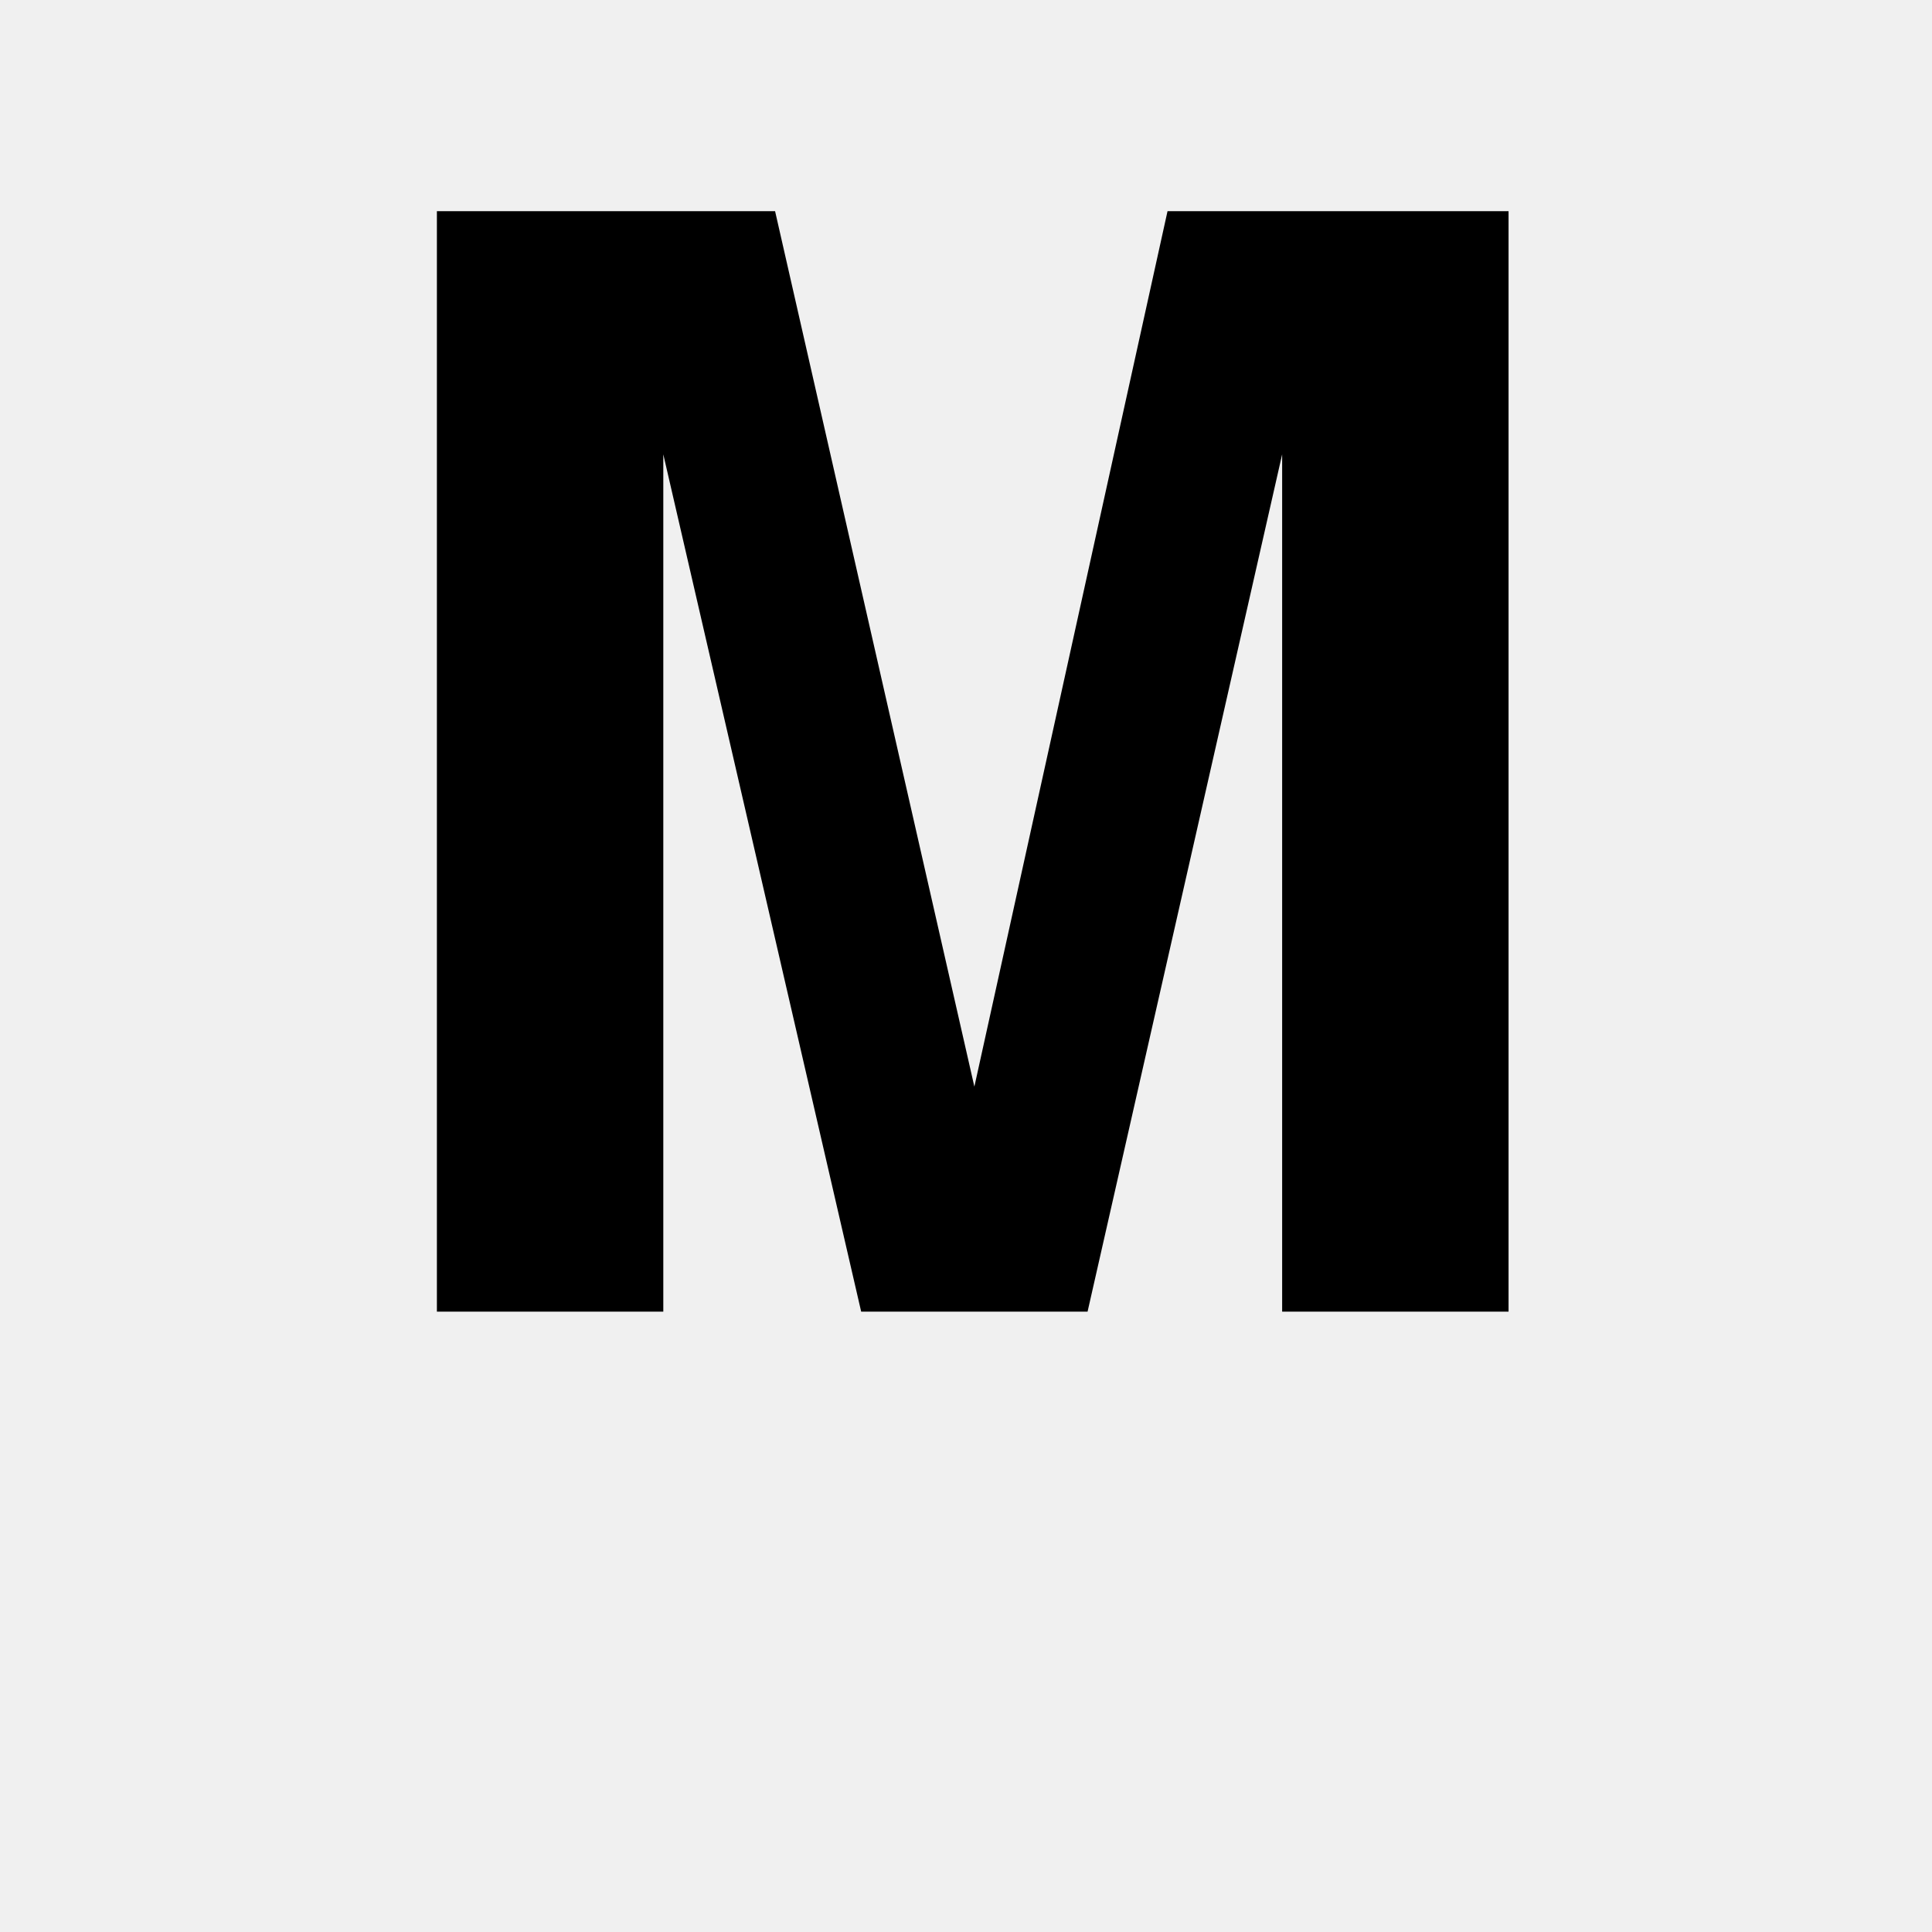
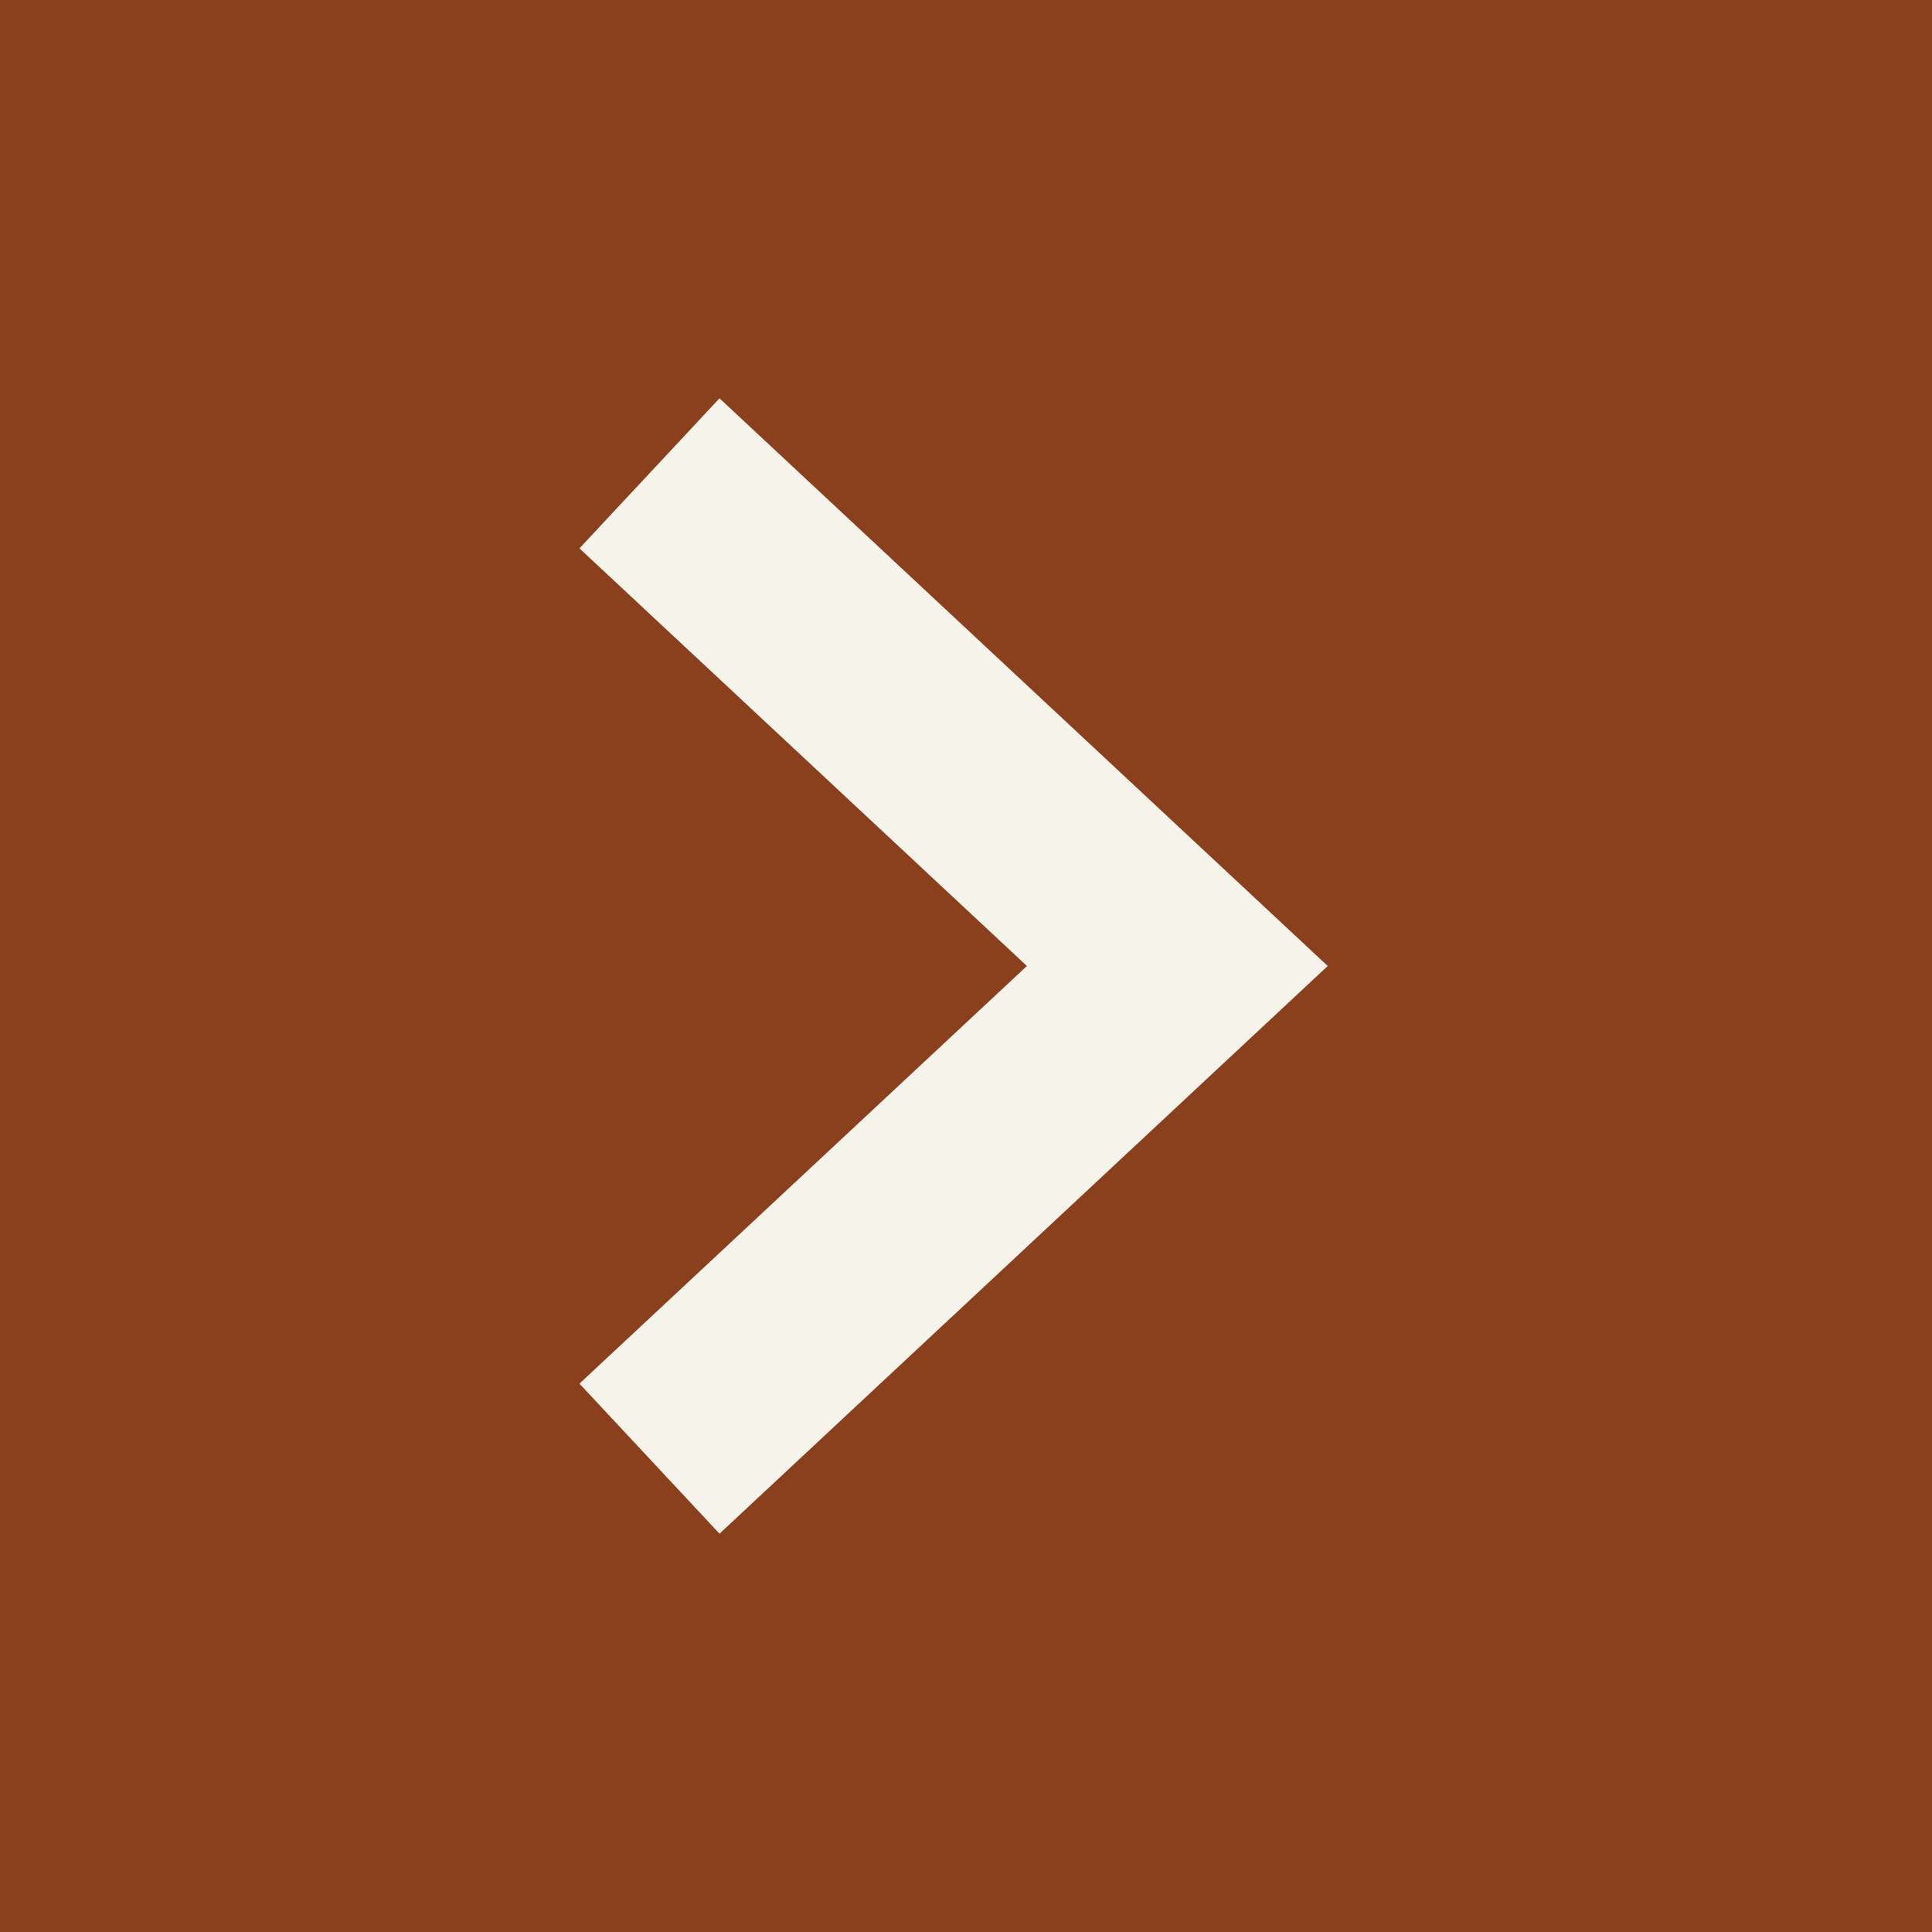
- <svg xmlns="http://www.w3.org/2000/svg" viewBox="0 0 128 128">
-   <text x="50%" y="50%" dominant-baseline="central" text-anchor="middle" font-family="-apple-system, BlinkMacSystemFont, 'Segoe UI', Helvetica, Arial, sans-serif" font-size="100" font-weight="700" fill="#000">M</text>
-   <style>
-         text { fill: #000; }
-         @media (prefers-color-scheme: dark) {
-             text { fill: #FFF; }
-         }
-     </style>
+ <svg xmlns="http://www.w3.org/2000/svg" viewBox="0 0 32 32" width="32" height="32">
+   <rect class="bg" width="32" height="32" fill="#8a3f1d" />
+   <path class="fg" d="M12 9 L19.5 16 L12 23" fill="none" stroke="#f6f3ea" stroke-width="3.4" stroke-linecap="square" stroke-linejoin="miter" />
</svg>
